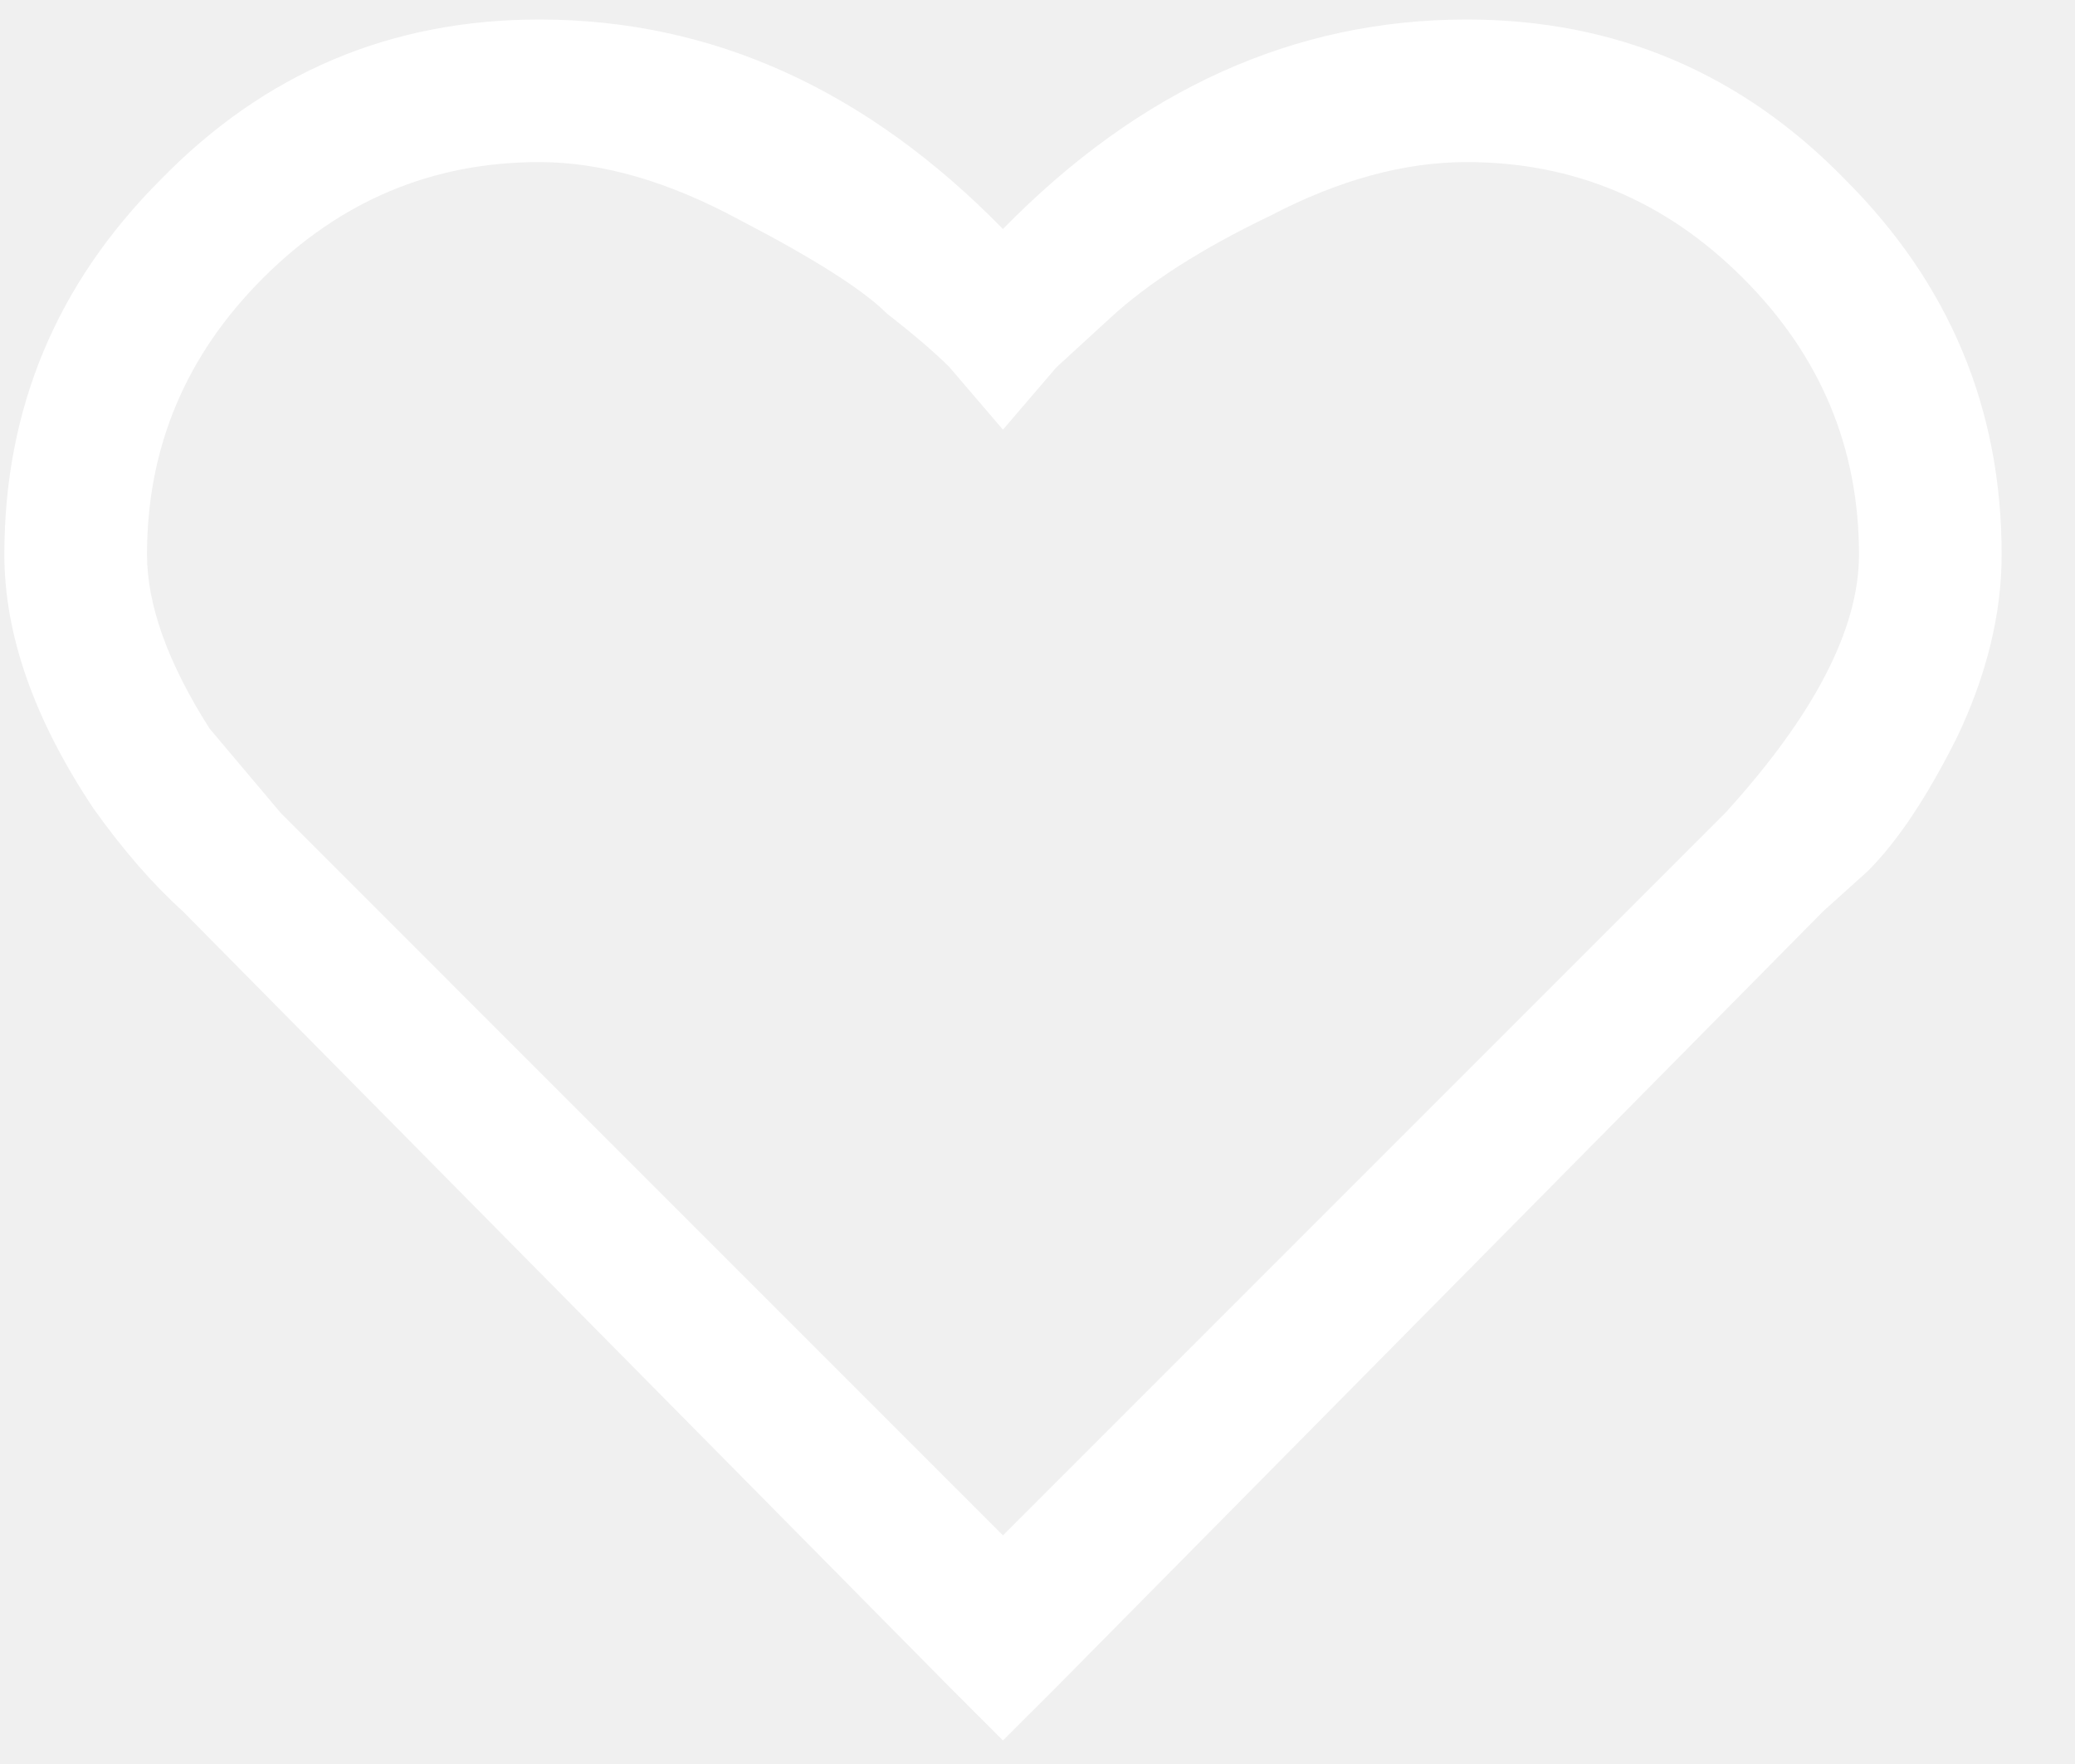
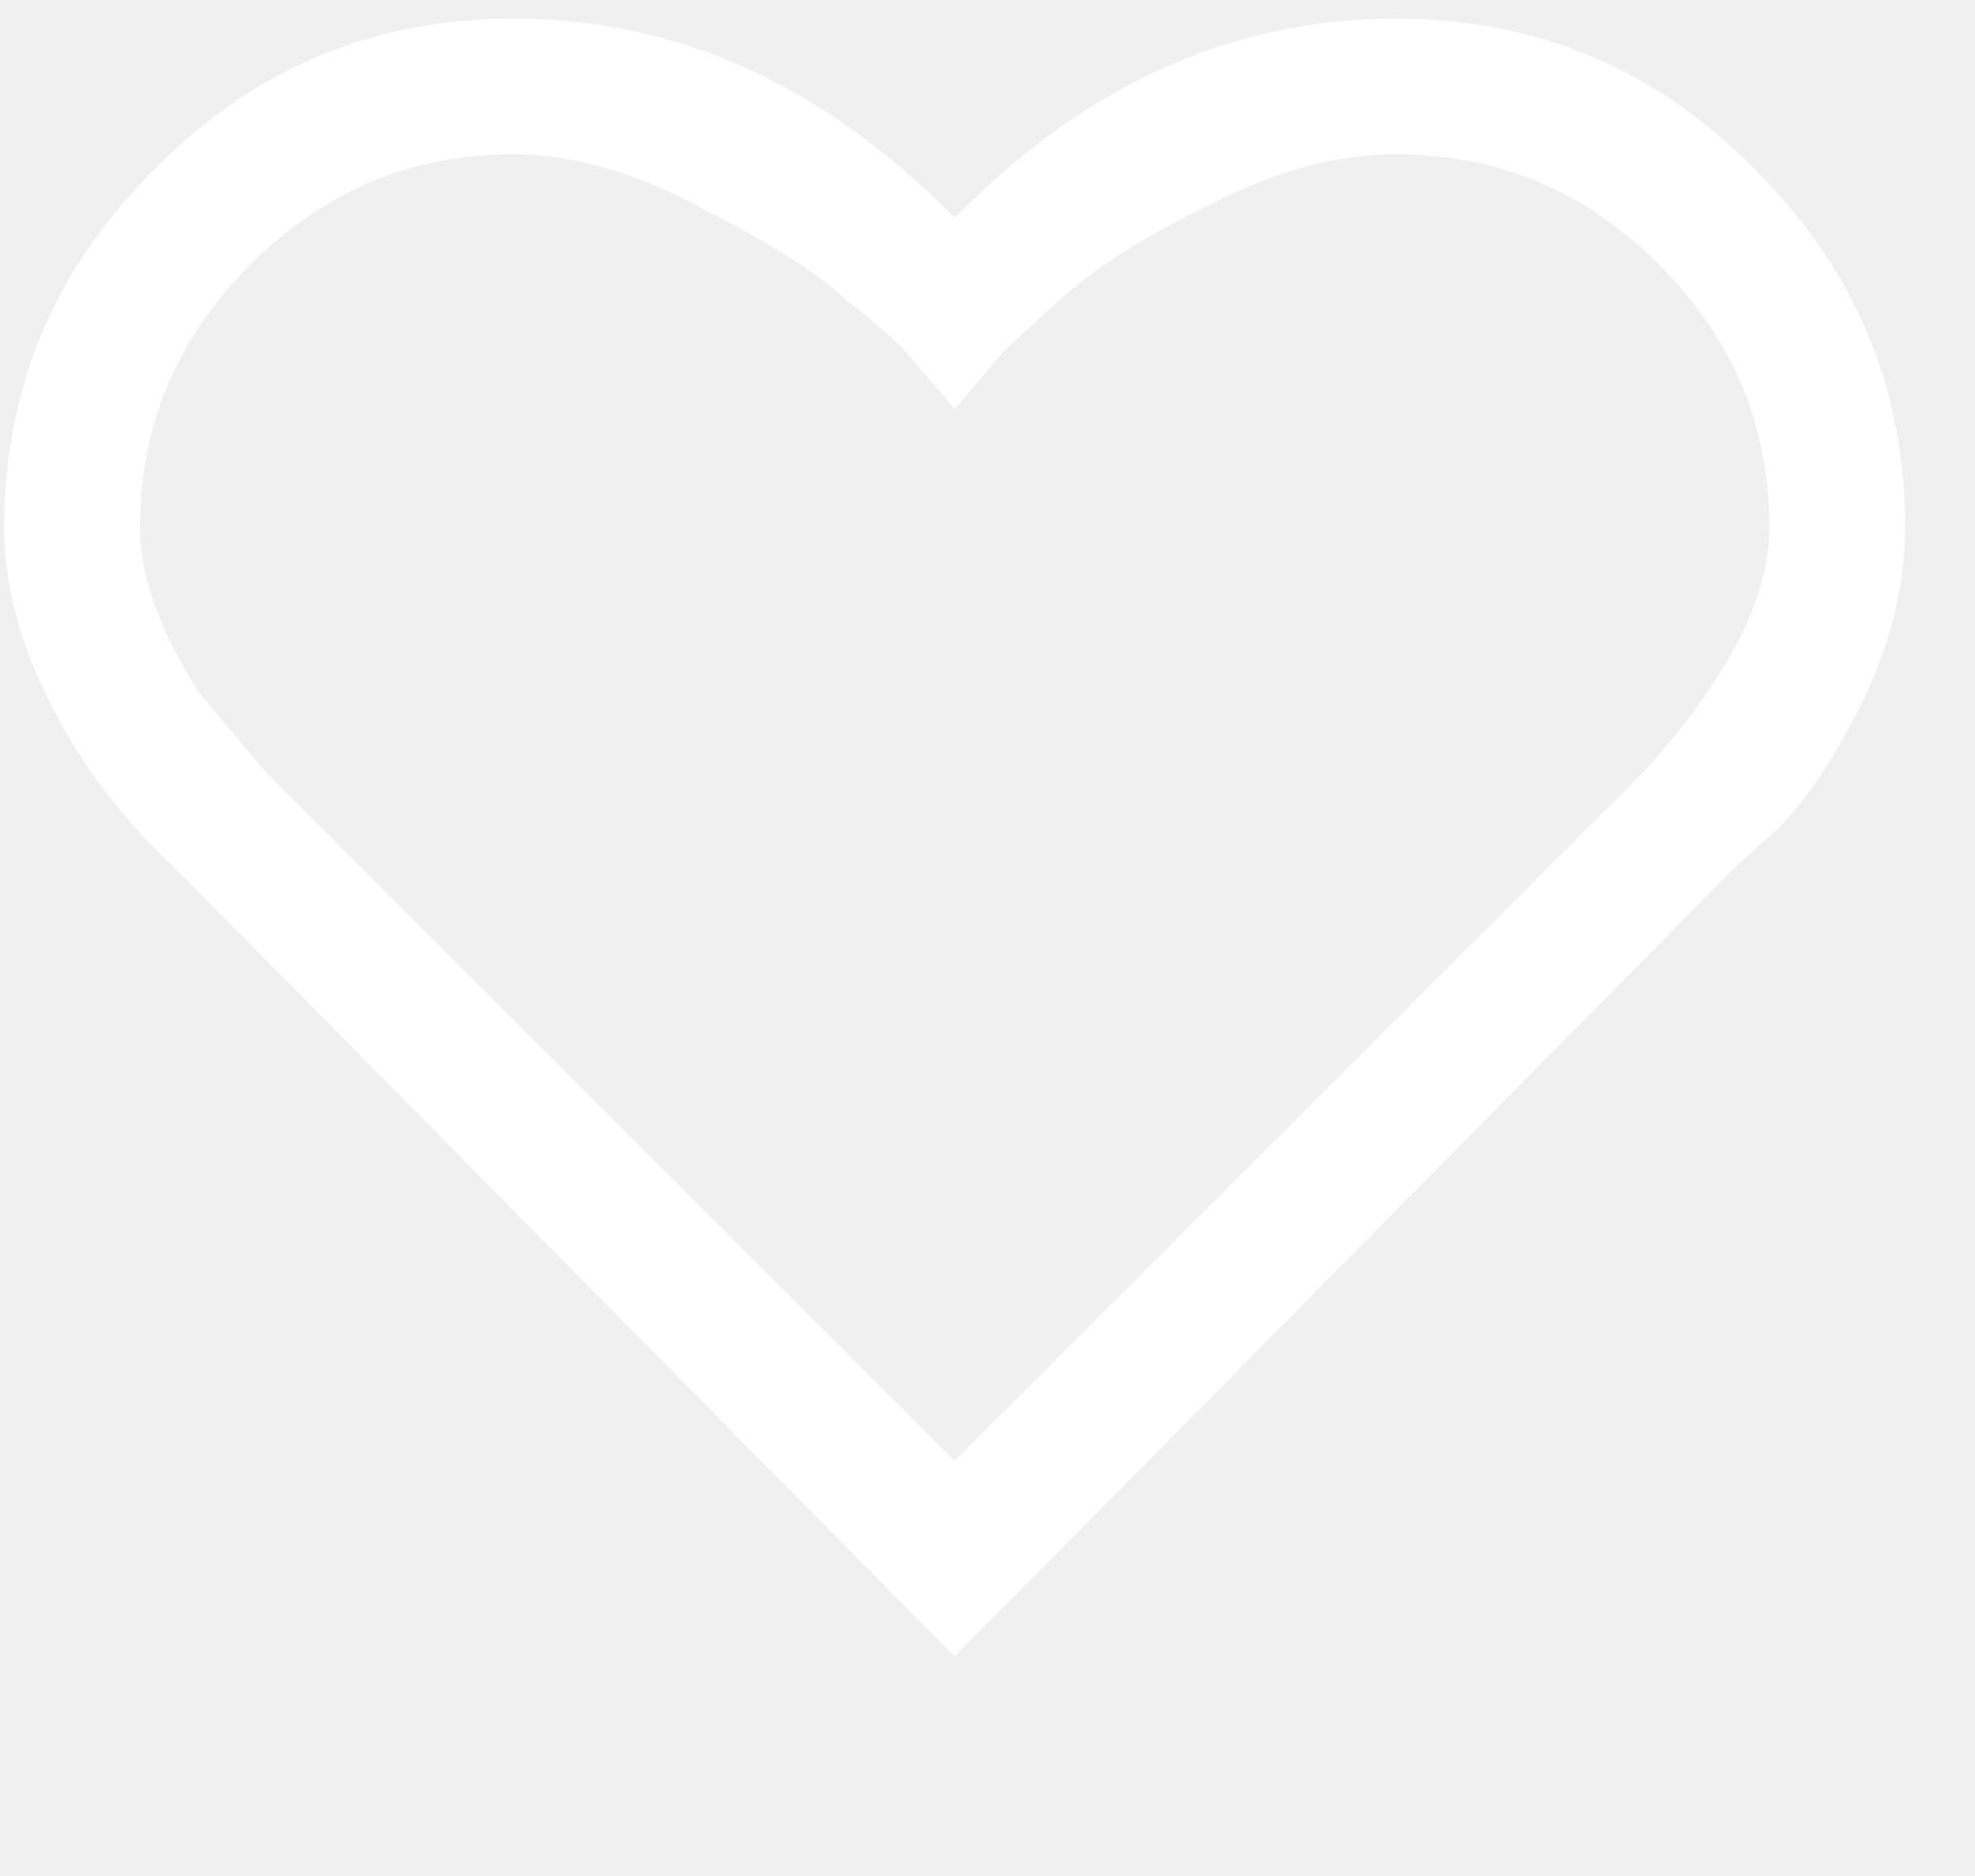
- <svg xmlns="http://www.w3.org/2000/svg" width="20" height="17" viewBox="0 0 20 17" fill="none">
+ <svg xmlns="http://www.w3.org/2000/svg" width="20" height="19" viewBox="0 0 20 19" fill="none">
  <path d="M5.199 0.188C6.86 0.188 8.35 0.861 9.667 2.207C10.985 0.861 12.475 0.188 14.136 0.188C15.569 0.188 16.786 0.703 17.788 1.734C18.791 2.737 19.293 3.94 19.293 5.344C19.293 5.917 19.149 6.504 18.863 7.105C18.576 7.678 18.29 8.108 18.003 8.395L17.574 8.781L10.183 16.258L9.667 16.773L9.152 16.258L1.761 8.781C1.475 8.523 1.188 8.194 0.902 7.793C0.329 6.934 0.042 6.117 0.042 5.344C0.042 3.94 0.544 2.737 1.546 1.734C2.549 0.703 3.766 0.188 5.199 0.188ZM5.199 1.562C4.167 1.562 3.279 1.935 2.535 2.68C1.79 3.424 1.417 4.312 1.417 5.344C1.417 5.831 1.618 6.389 2.019 7.02L2.707 7.836L9.667 14.797L16.628 7.836C17.488 6.891 17.918 6.06 17.918 5.344C17.918 4.312 17.545 3.424 16.8 2.68C16.055 1.935 15.168 1.562 14.136 1.562C13.535 1.562 12.904 1.734 12.246 2.078C11.587 2.393 11.071 2.723 10.699 3.066L10.183 3.539L9.667 4.141L9.152 3.539C9.009 3.396 8.808 3.224 8.55 3.023C8.321 2.794 7.848 2.493 7.132 2.121C6.445 1.749 5.8 1.562 5.199 1.562Z" fill="white" />
</svg>
